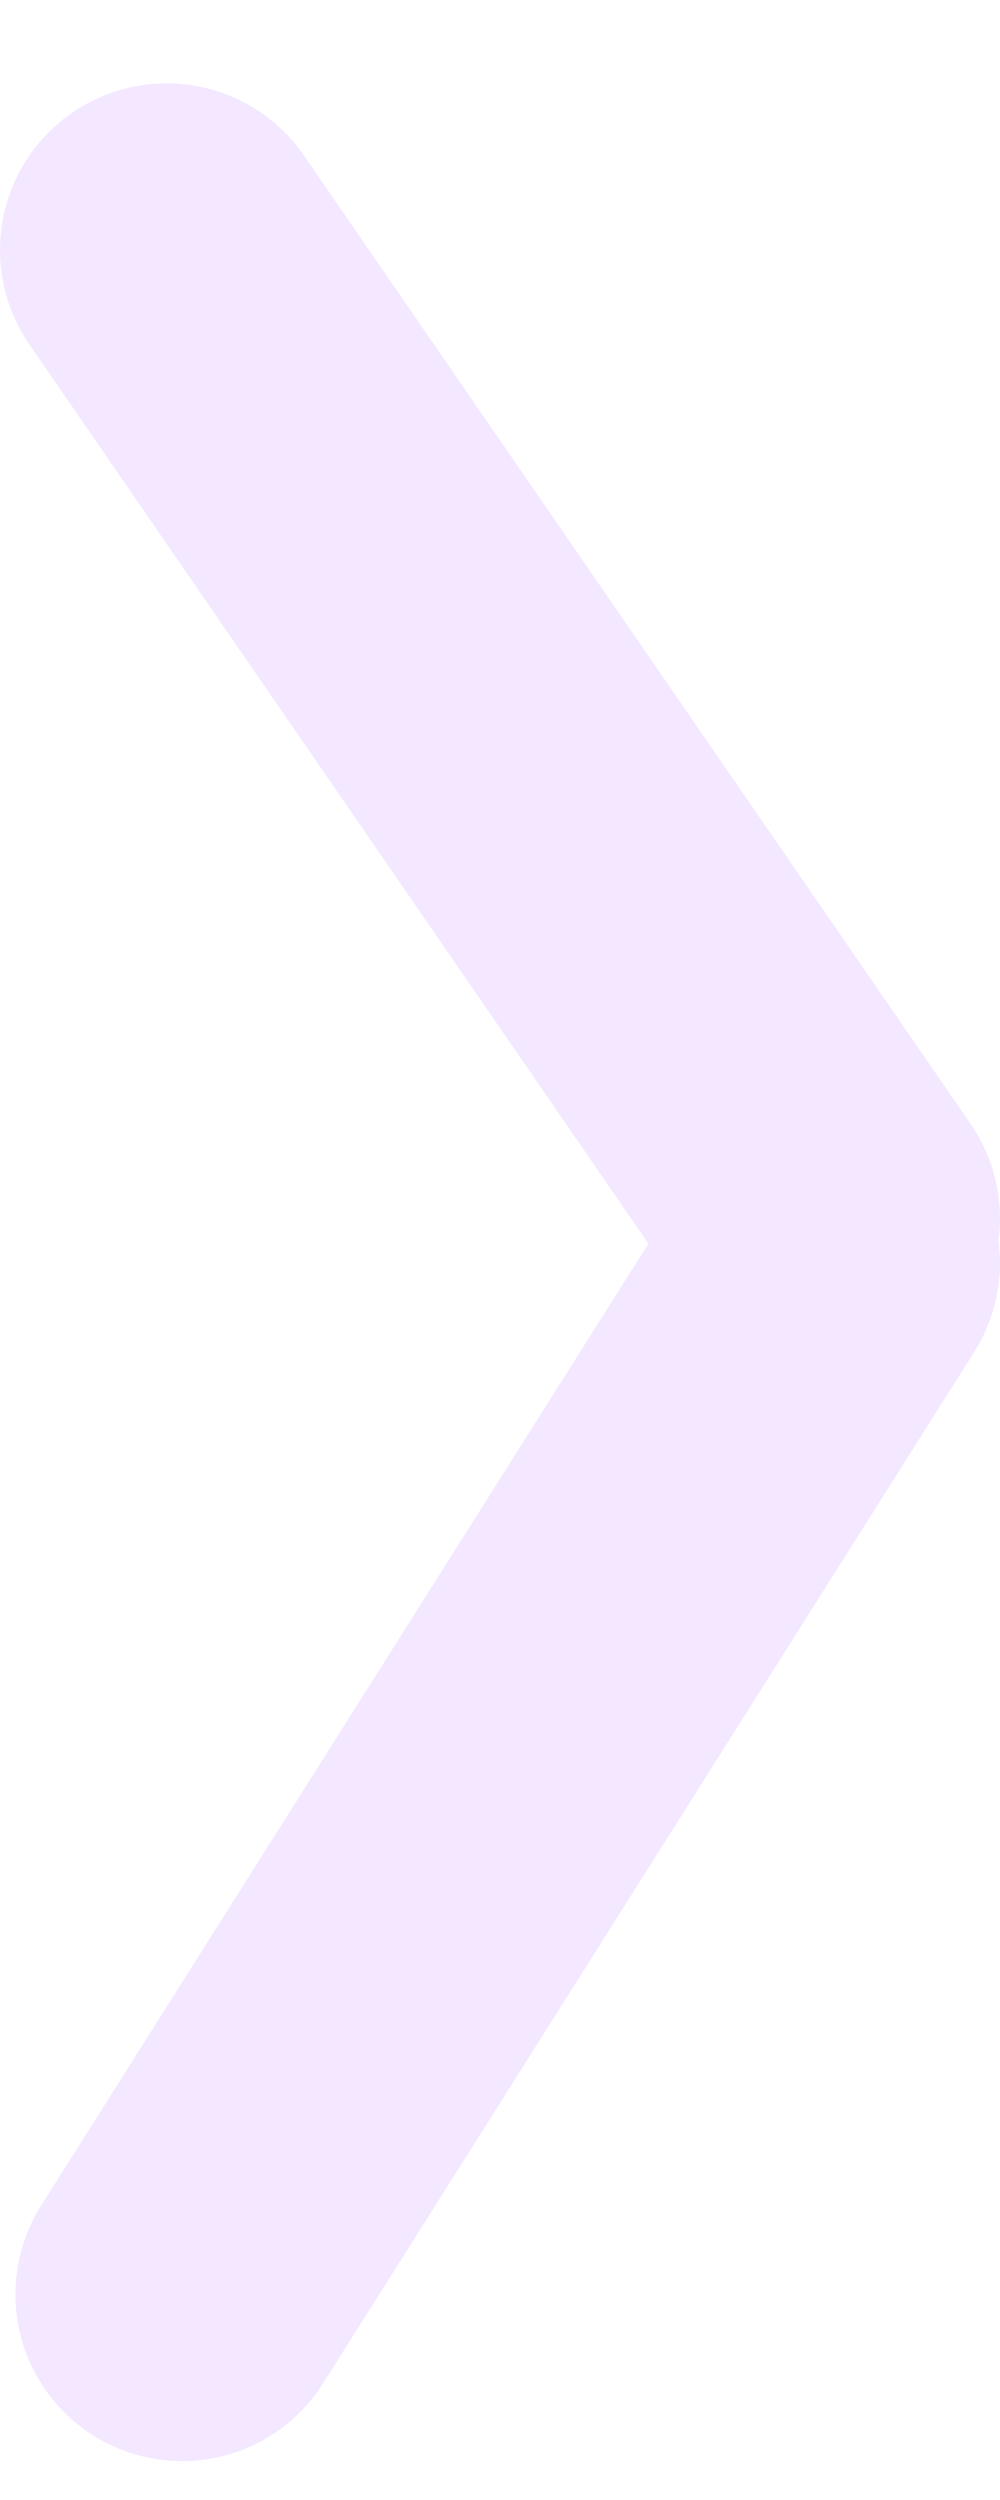
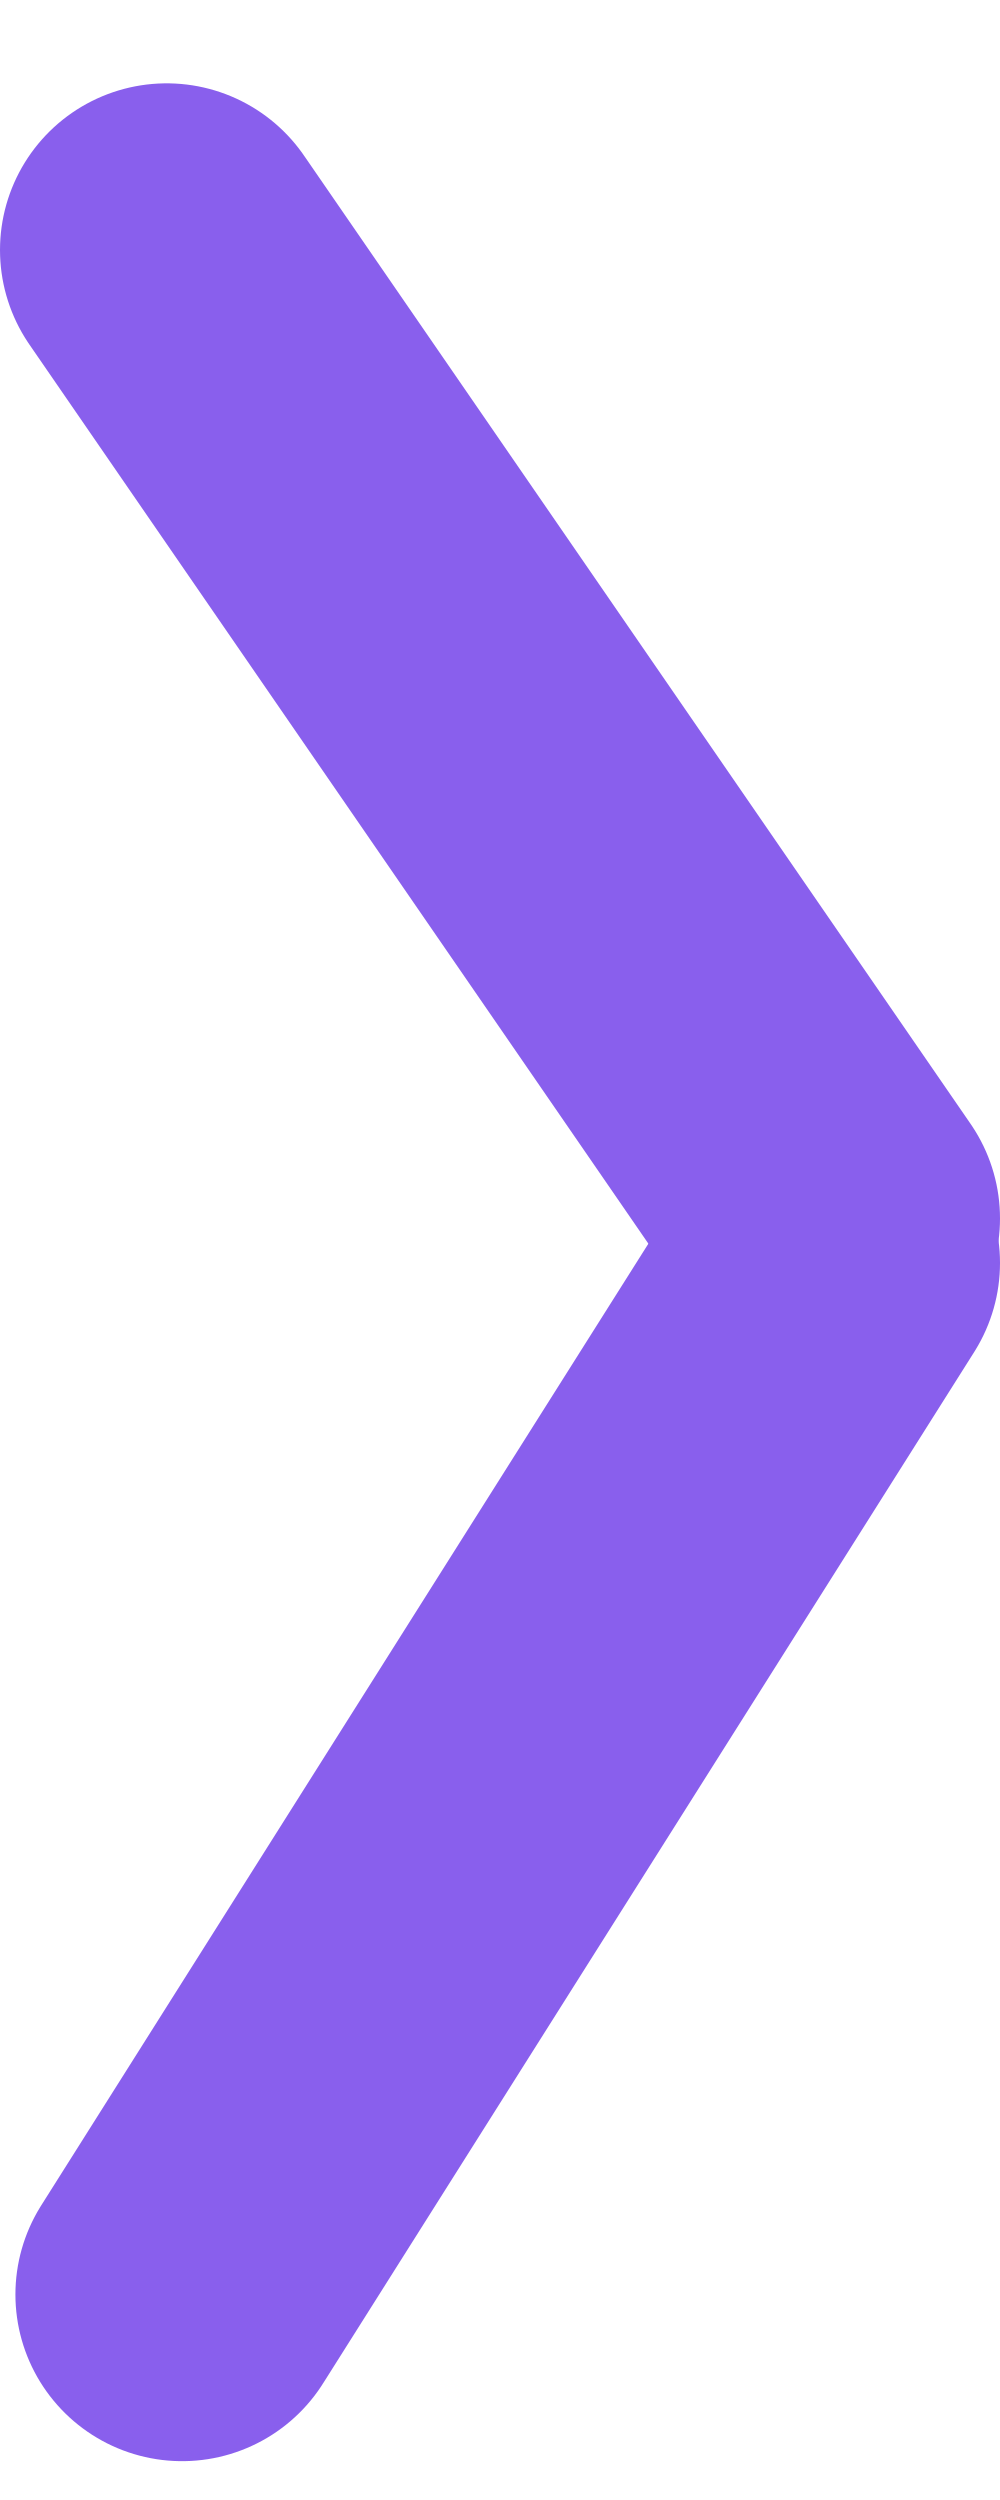
<svg xmlns="http://www.w3.org/2000/svg" width="12" height="30" viewBox="0 0 12 30" fill="none">
-   <path d="M10 15.155L2.185 27.534" stroke="#F3E8FF" stroke-width="4" stroke-linecap="round" />
-   <path d="M10 14.621L2 3" stroke="#F3E8FF" stroke-width="4" stroke-linecap="round" />
+   <path d="M10 15.155L2.185 27.534" stroke="#895FED" stroke-width="4" stroke-linecap="round" />
+   <path d="M10 14.621L2 3" stroke="#895FED" stroke-width="4" stroke-linecap="round" />
</svg>
